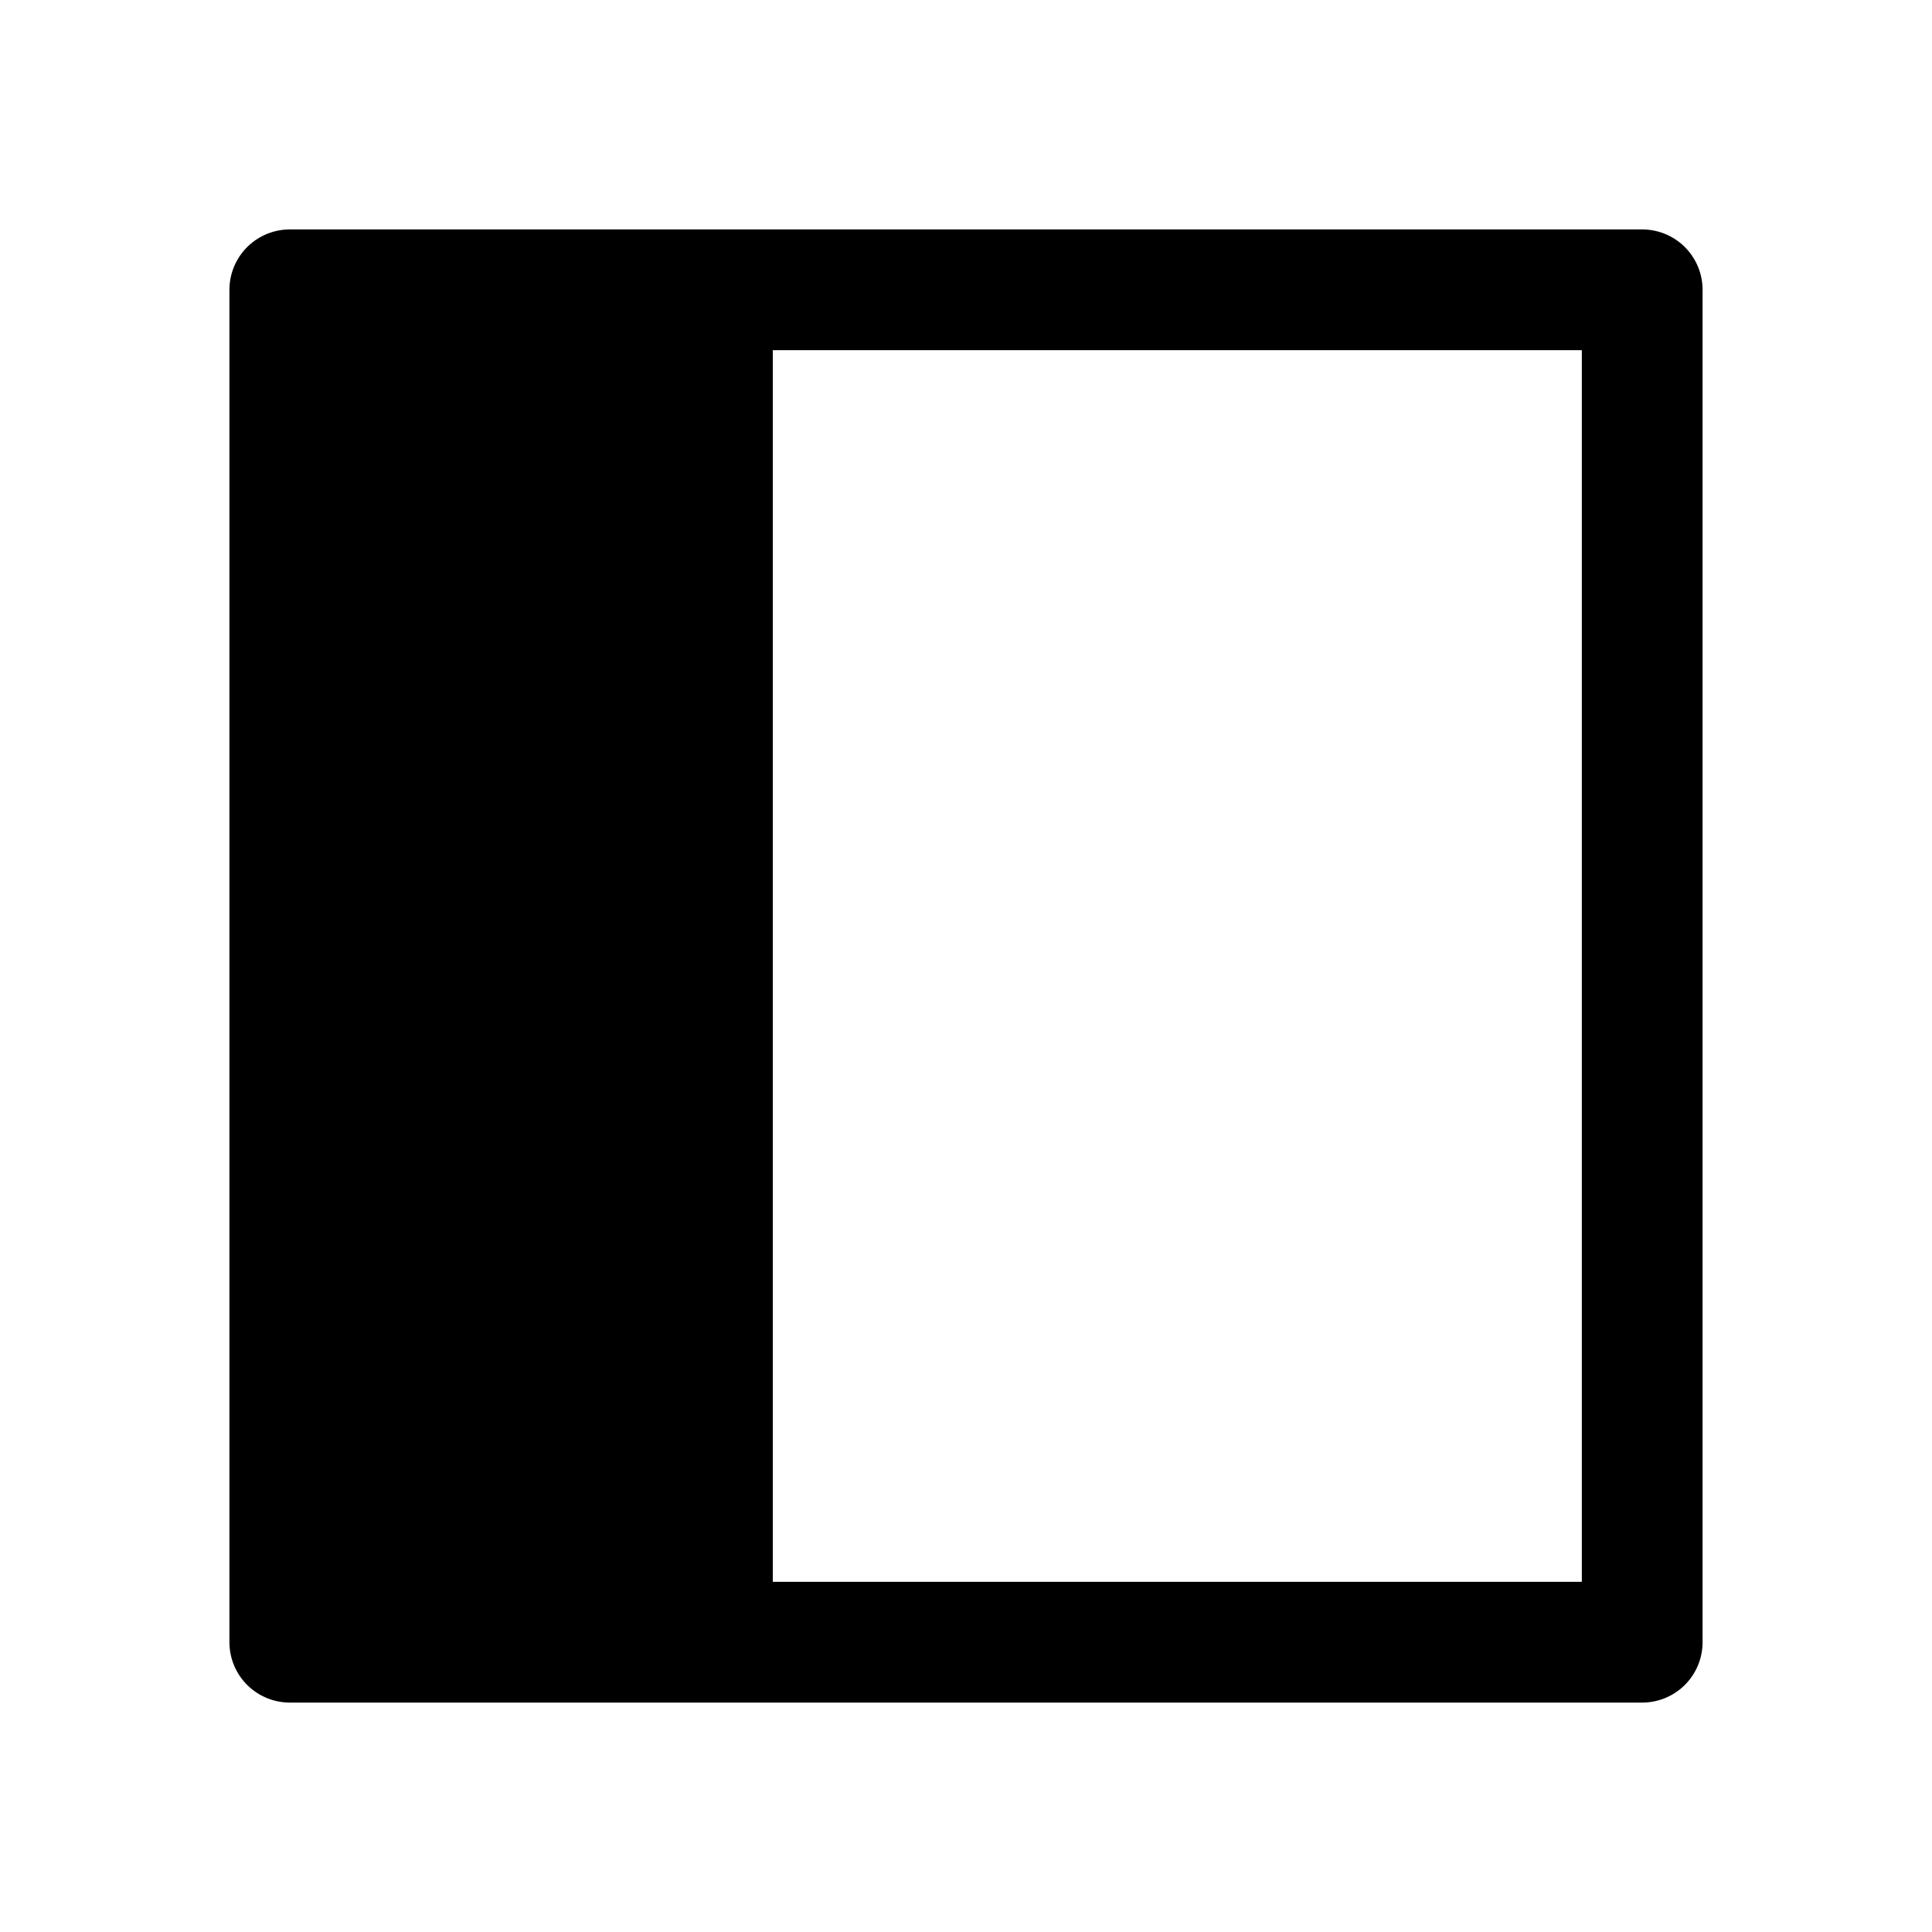
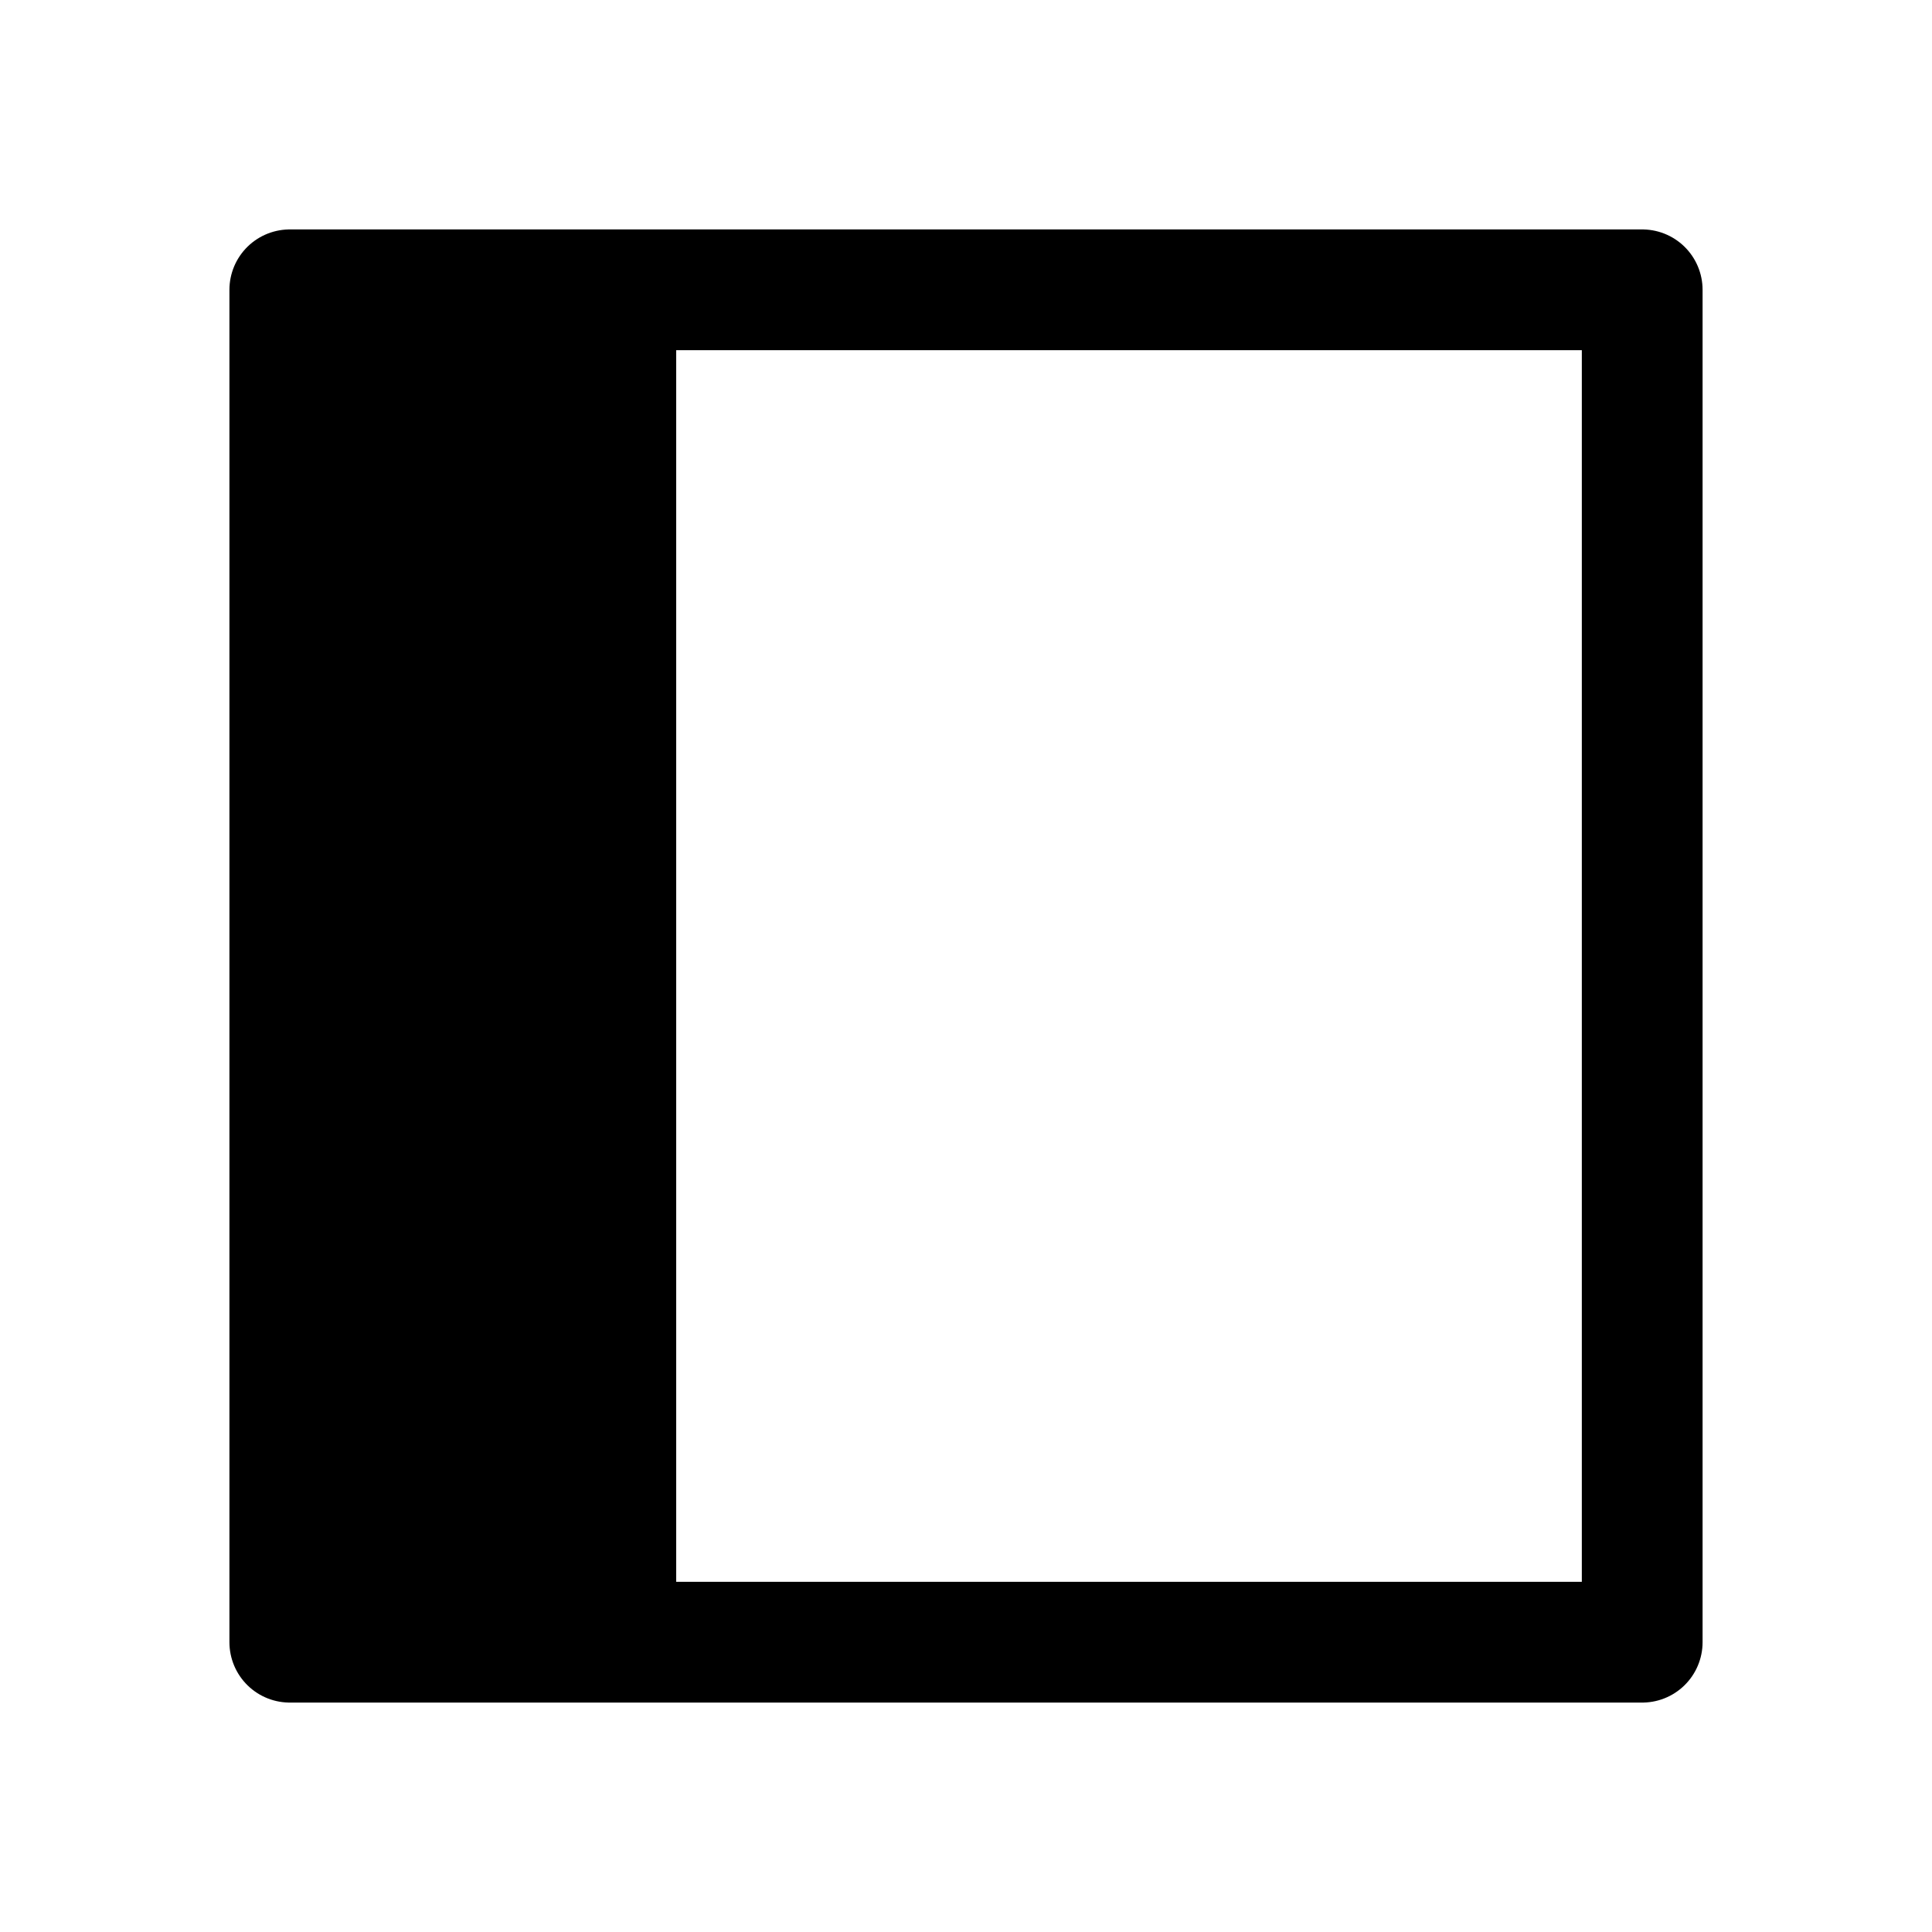
<svg xmlns="http://www.w3.org/2000/svg" width="20" height="20" viewBox="0 0 20 20" stroke-width="1.25" stroke-linecap="round" stroke-linejoin="round">
  <path d="M 3 3 H 17 V 17 H 3 Z" fill="none" stroke="black" />
-   <path d="M 3 3 H 8 V 17 H 3 Z" fill="black" stroke="none" />
+   <path d="M 3 3 H 7 V 17 H 3 Z" fill="black" stroke="none" />
</svg>
